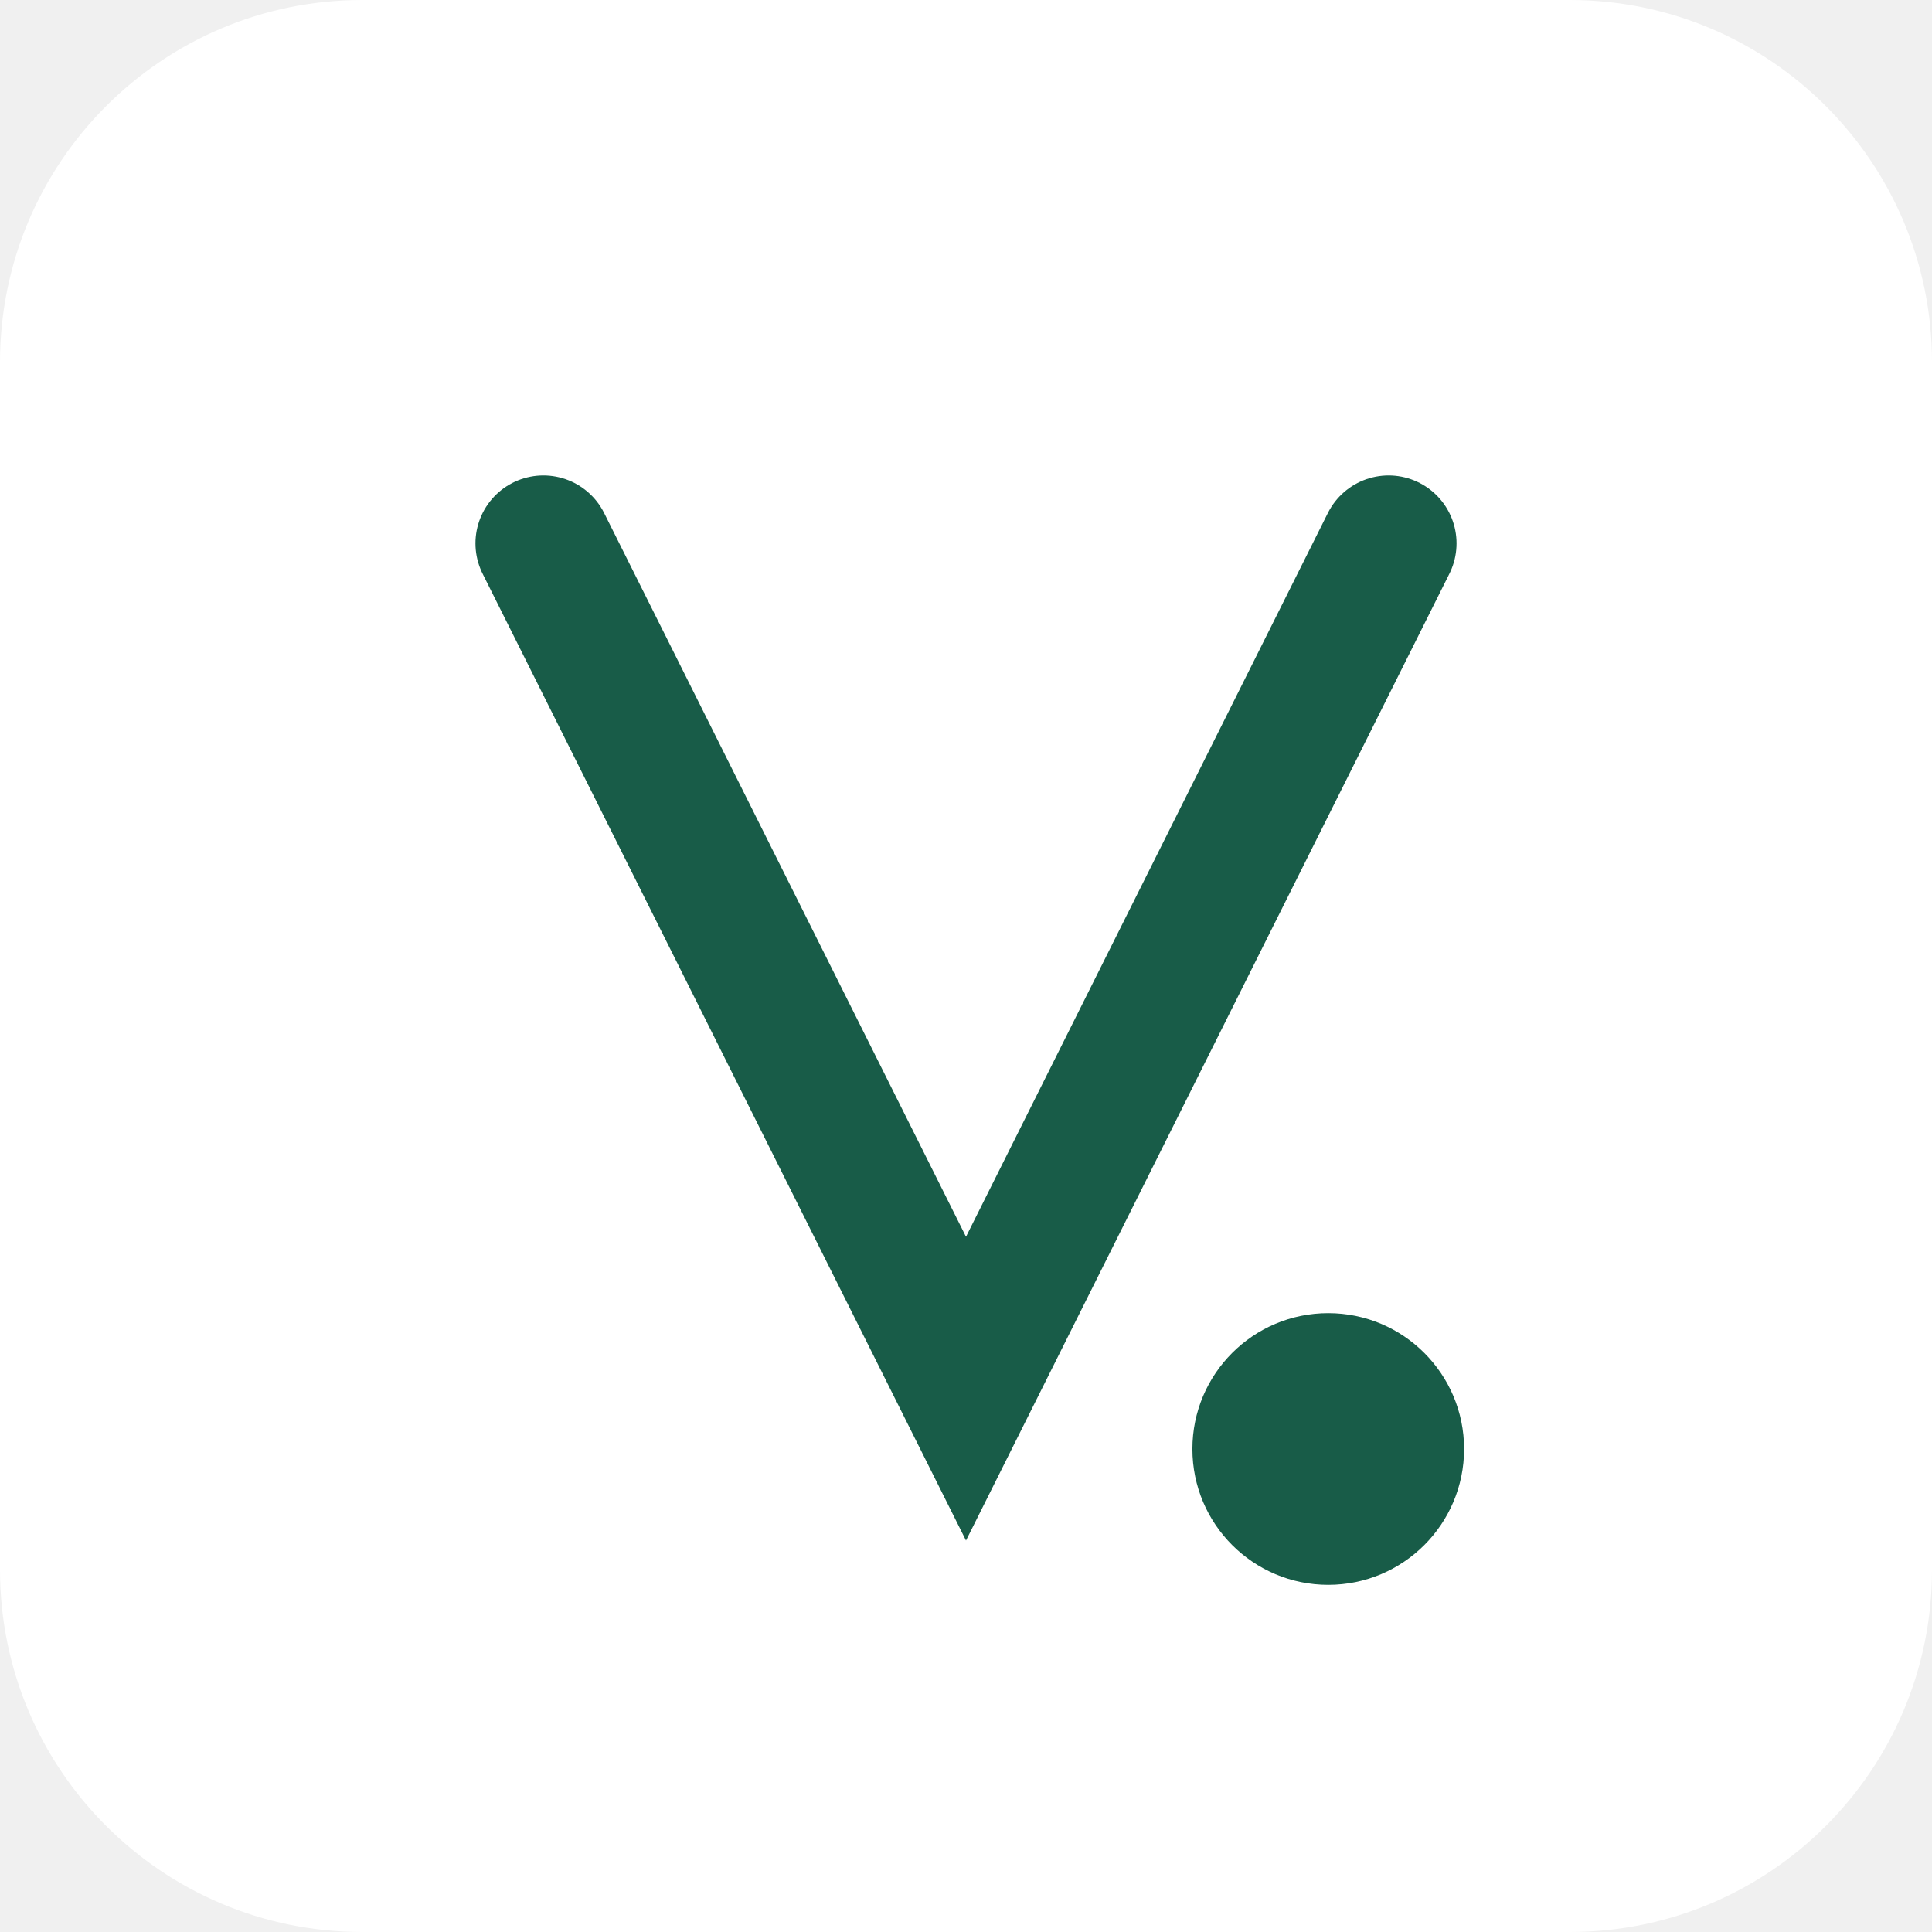
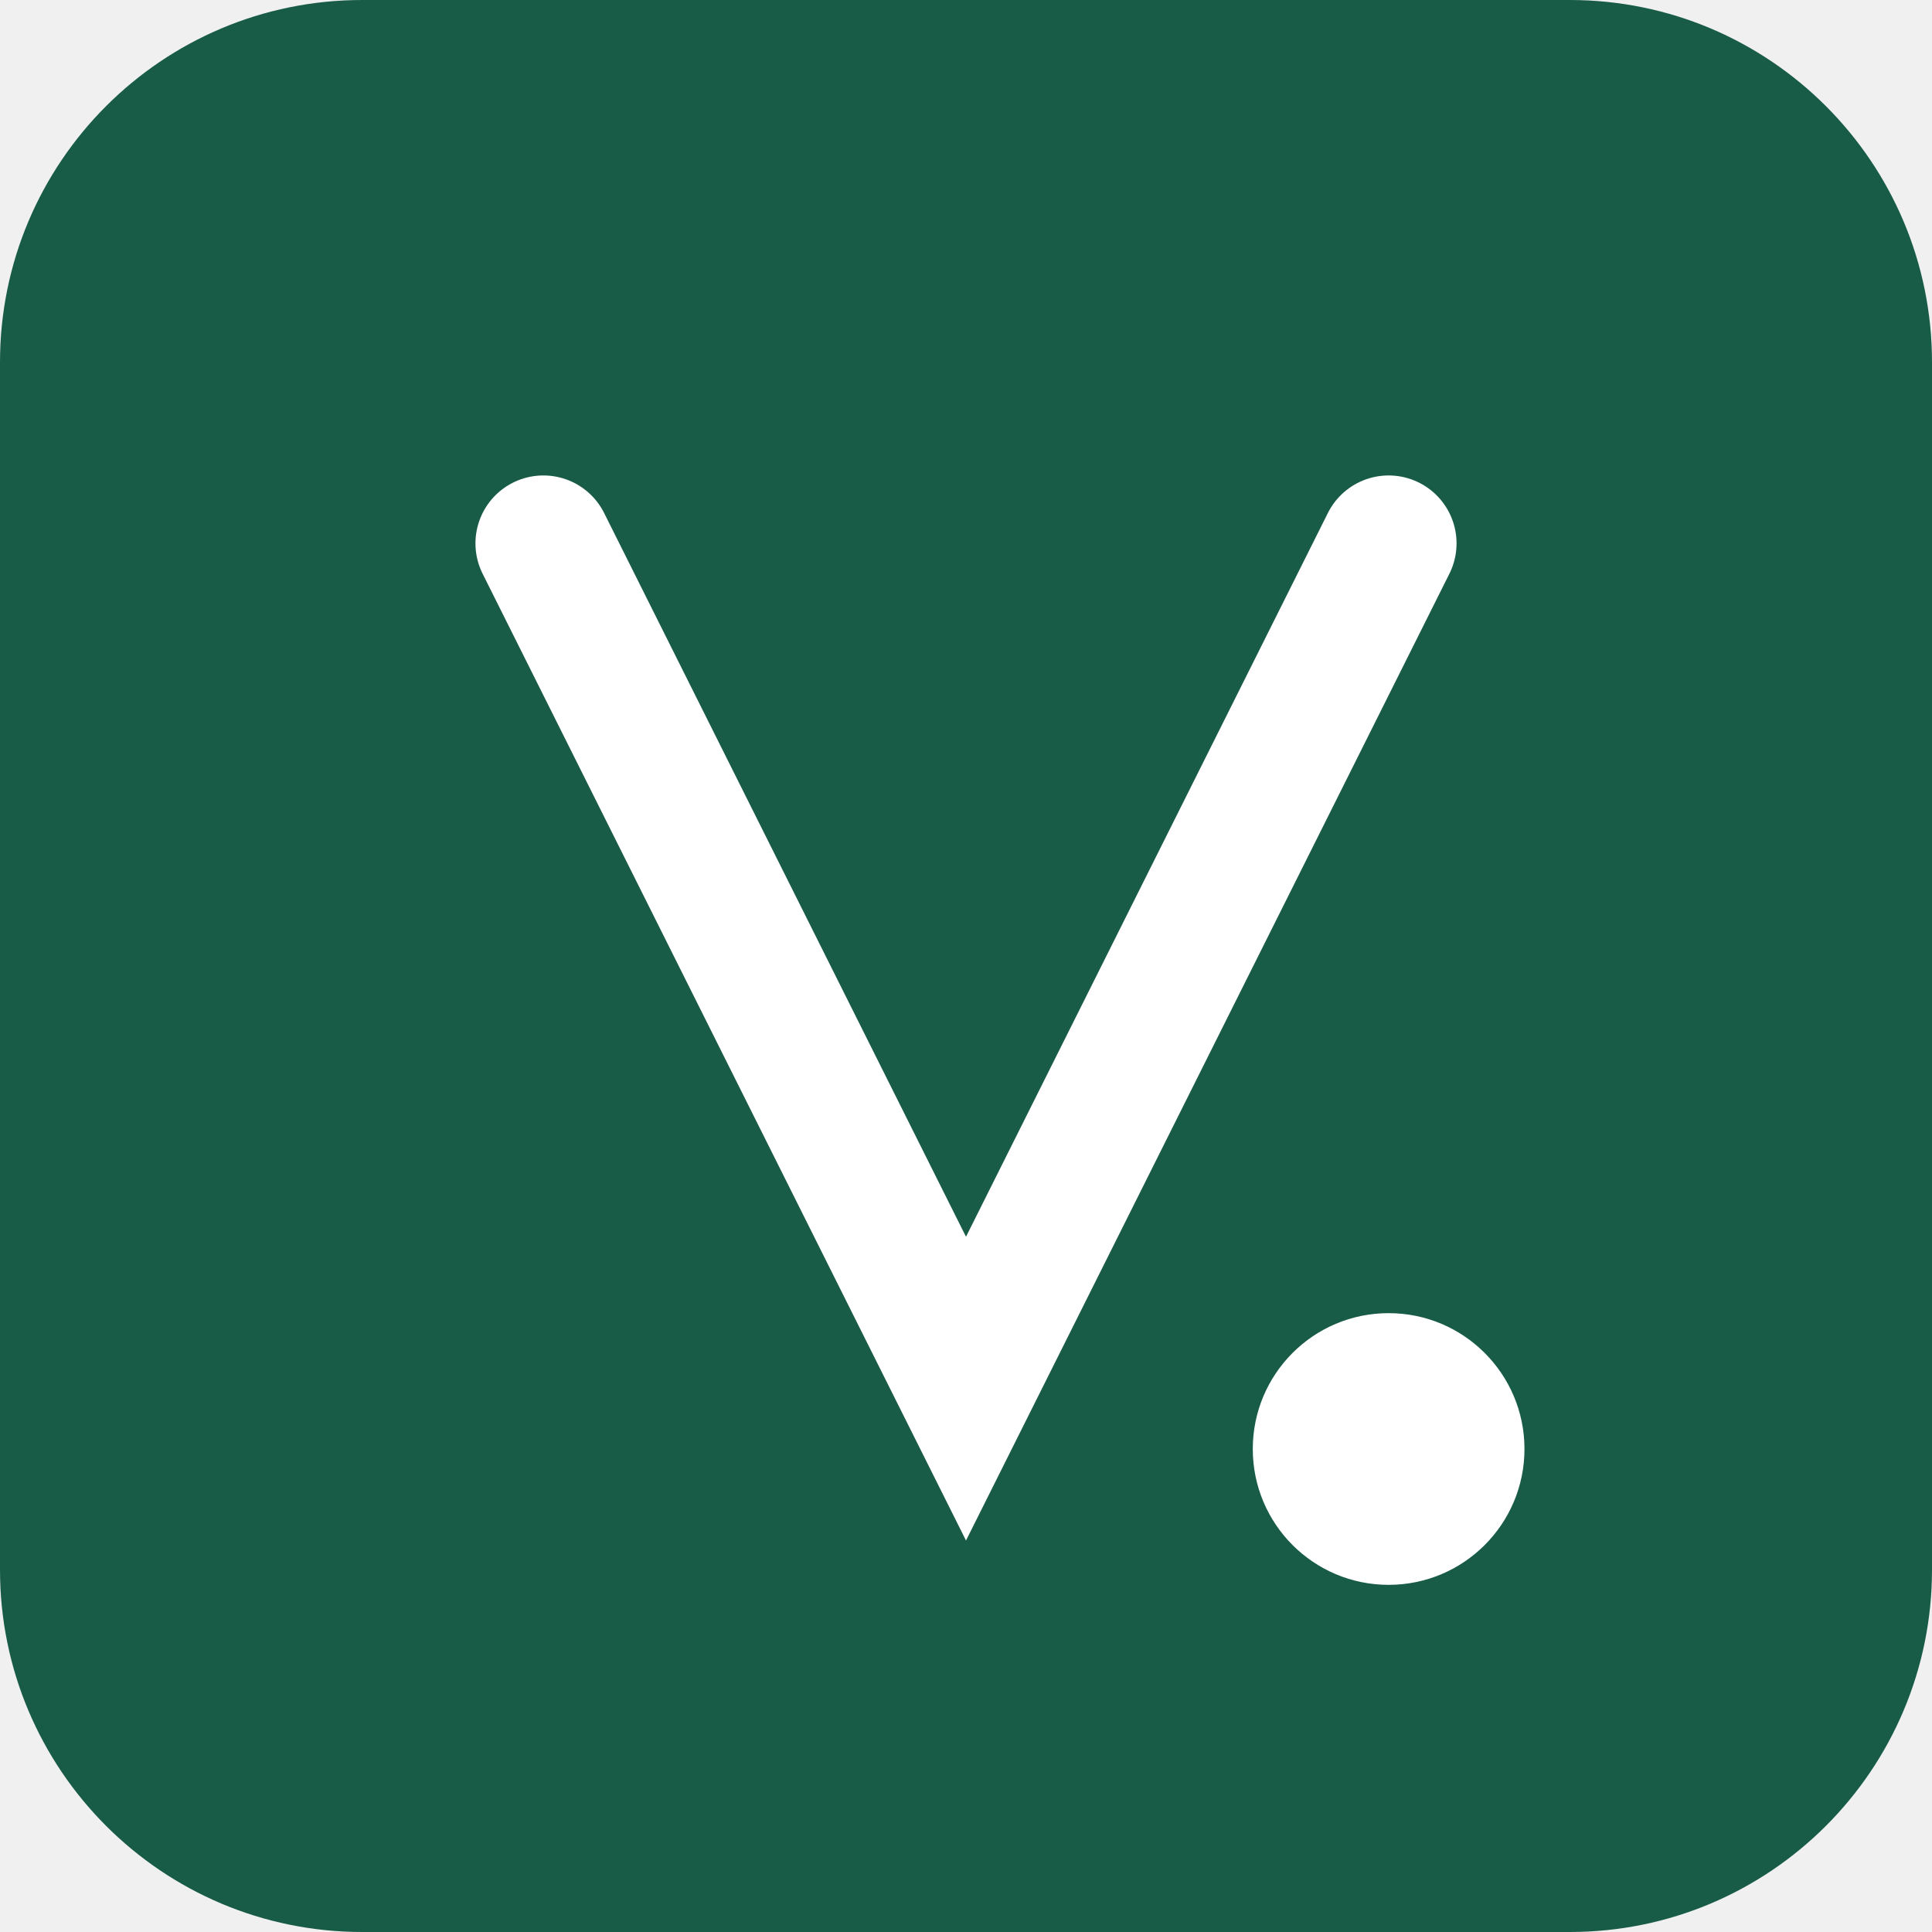
<svg xmlns="http://www.w3.org/2000/svg" viewBox="0 0 64 64" aria-label="Vemra icon">
-   <rect width="64" height="64" rx="12" fill="#ffffff" />
-   <g stroke="#185c48" stroke-width="4.5" stroke-linecap="round" fill="none">
+   <rect width="64" height="64" rx="12" fill="#185c48" />
+   <g stroke="#ffffff" stroke-width="4.5" stroke-linecap="round" fill="none">
    <path d="M18 18 32 46 46 18" />
  </g>
-   <circle cx="44" cy="48" r="4.5" fill="#185c48" />
+   <circle cx="46" cy="48" r="4.5" fill="#ffffff" />
</svg>
